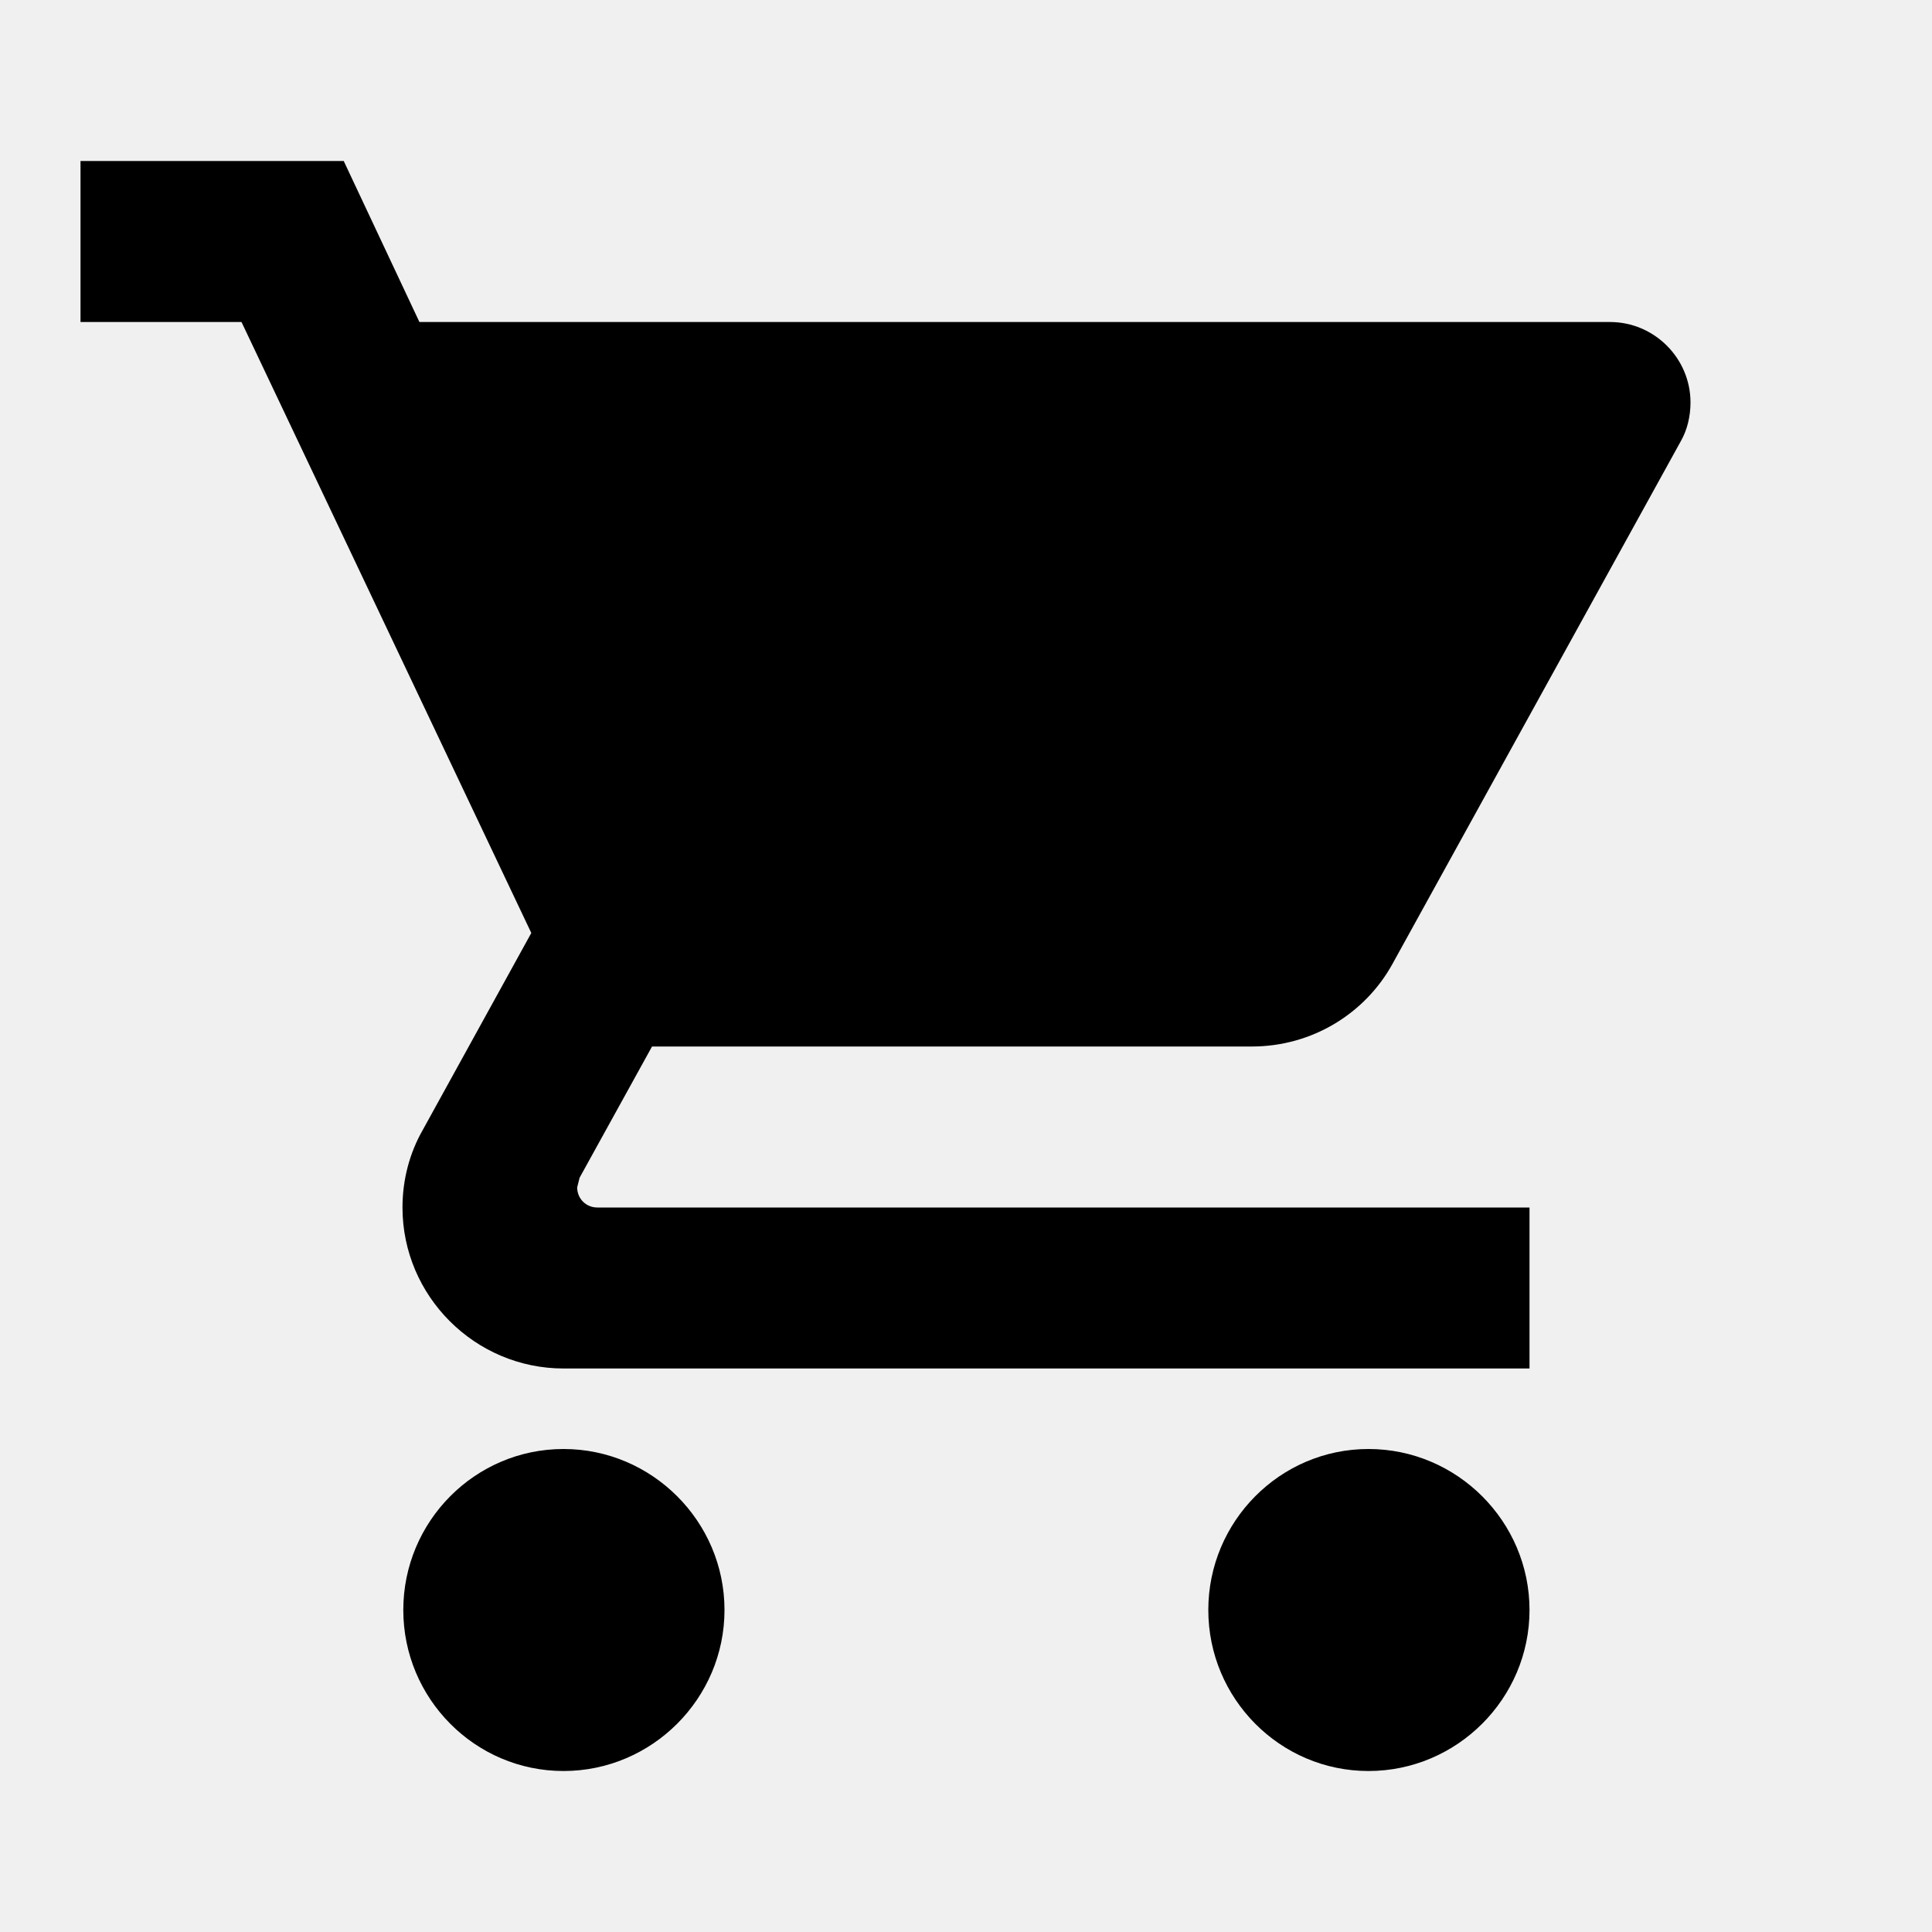
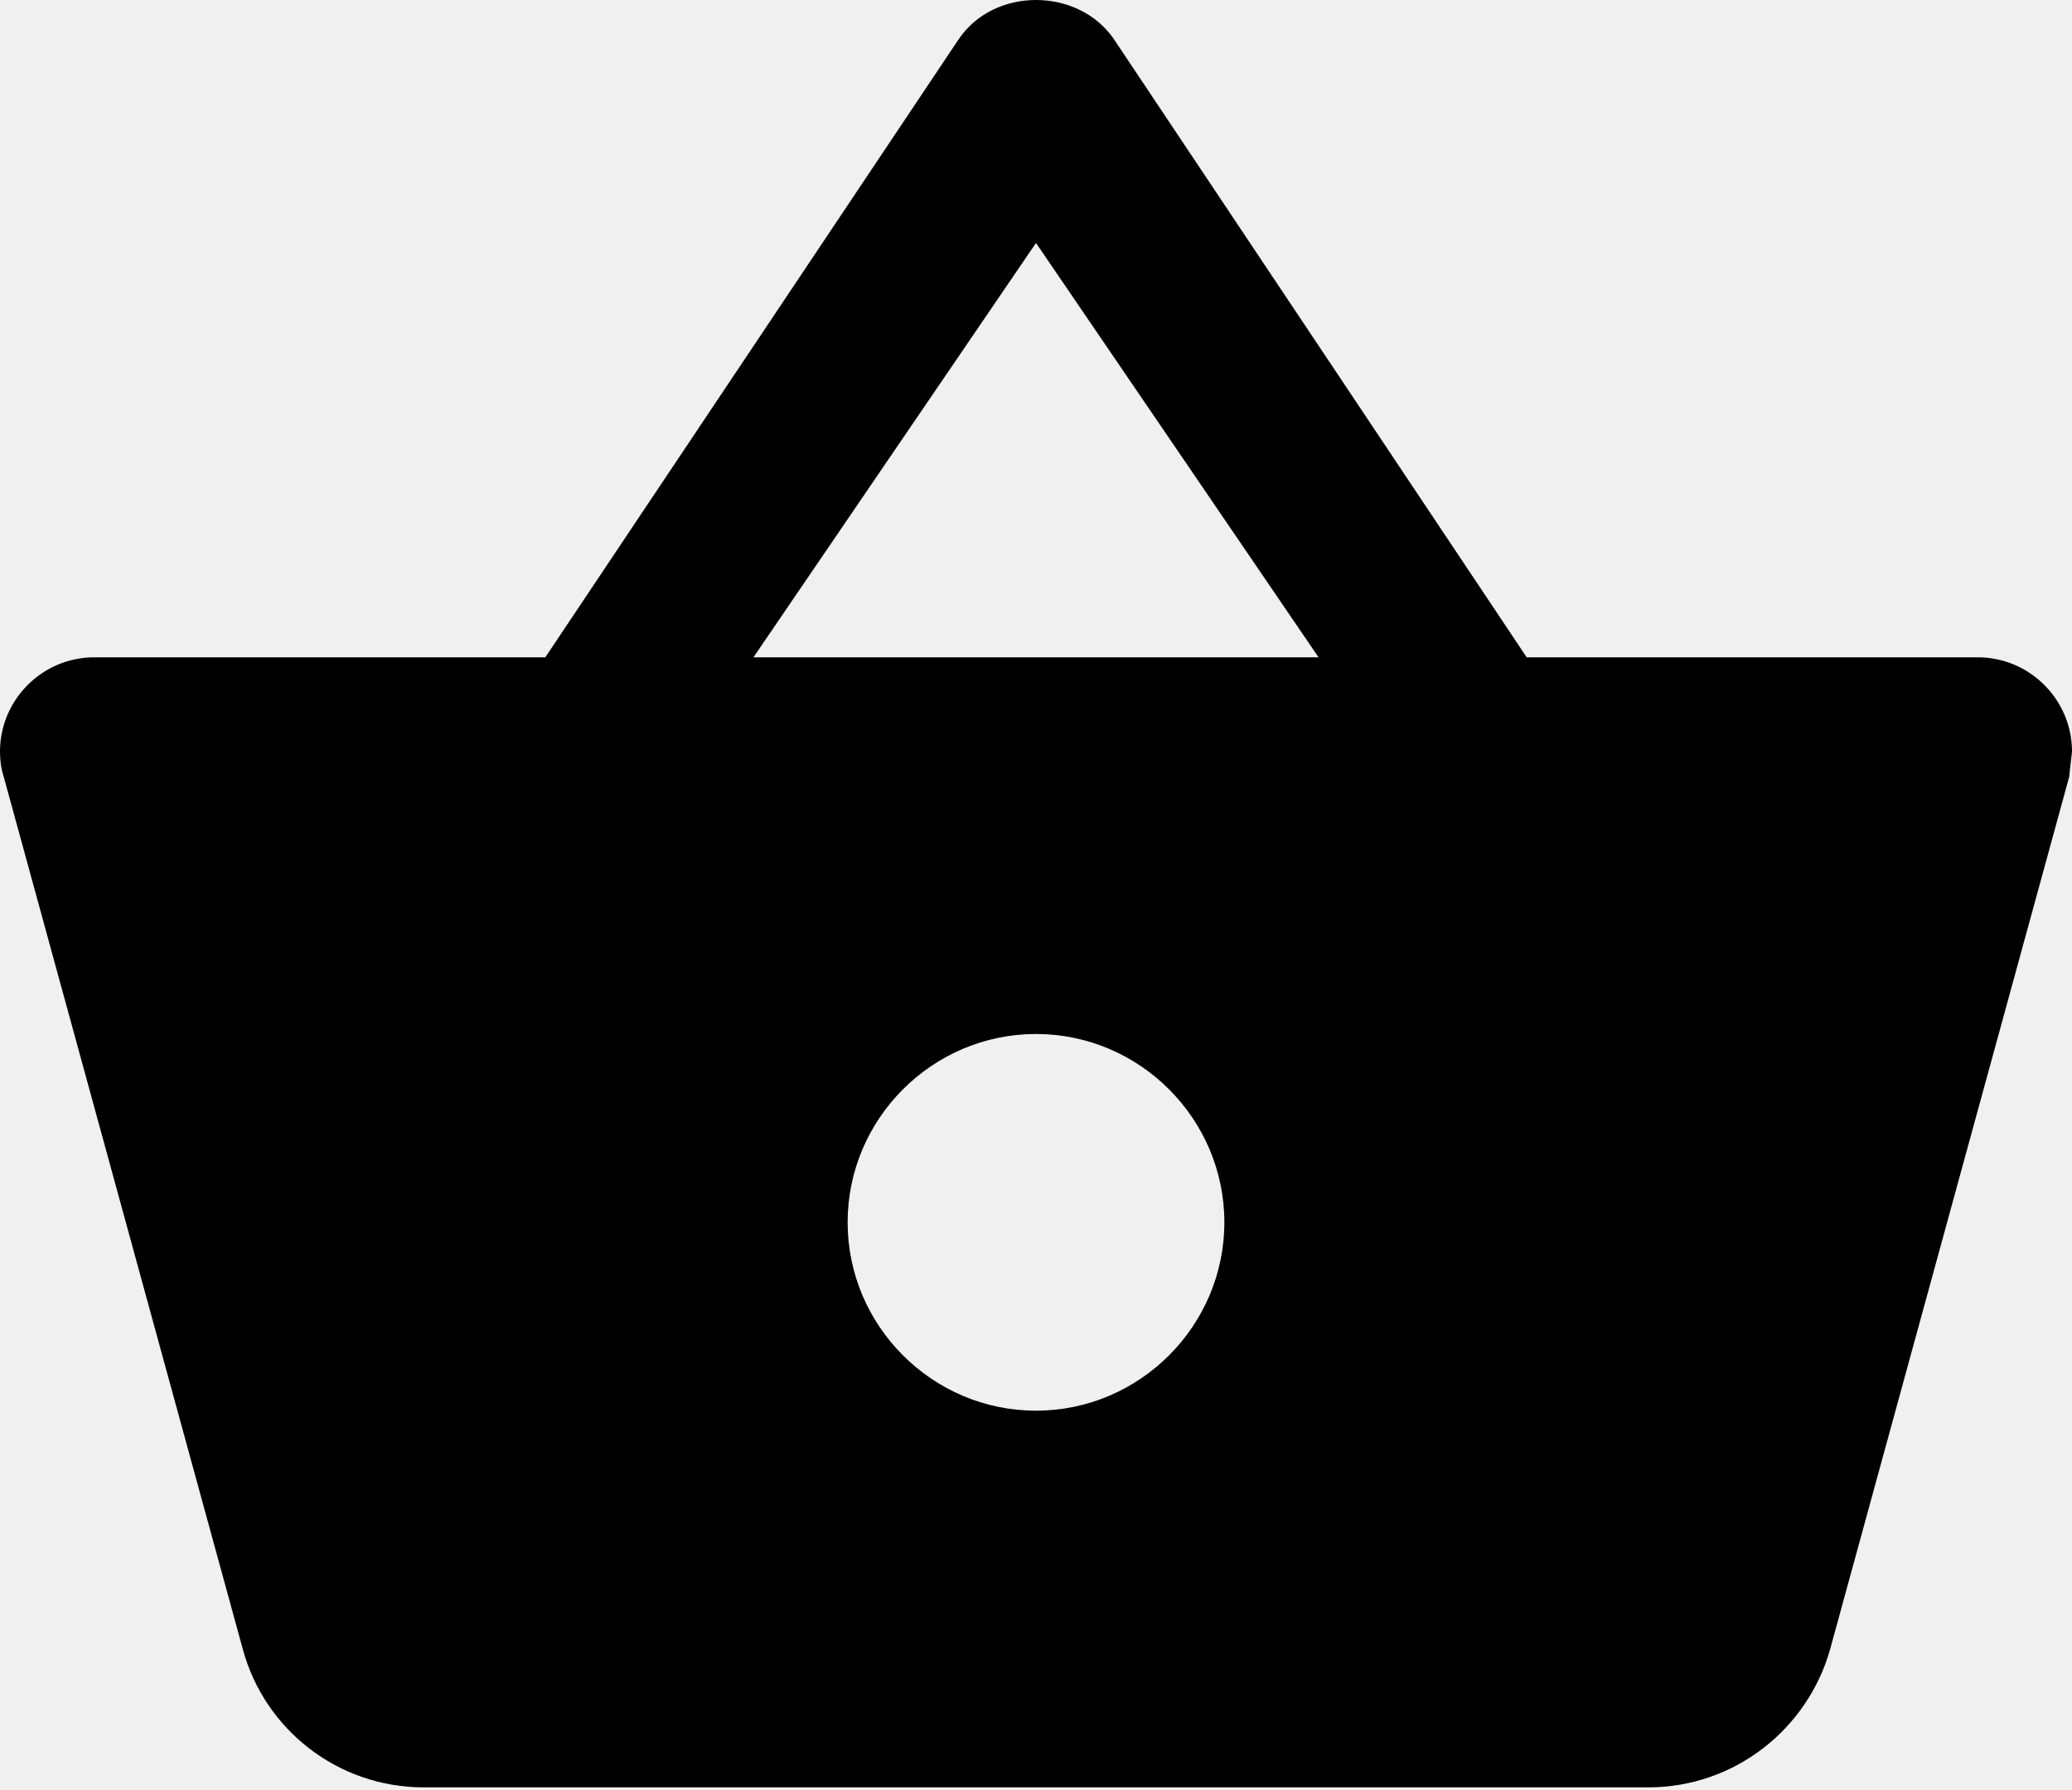
- <svg xmlns="http://www.w3.org/2000/svg" width="55" height="55" viewBox="0 0 55 55" fill="none">
-   <g clip-path="url(#clip0_3_58)">
-     <path d="M16.042 41.25C13.521 41.25 11.481 43.312 11.481 45.833C11.481 48.354 13.521 50.417 16.042 50.417C18.562 50.417 20.625 48.354 20.625 45.833C20.625 43.312 18.562 41.25 16.042 41.25ZM2.292 4.583V9.167H6.875L15.125 26.56L12.031 32.175C11.665 32.817 11.458 33.573 11.458 34.375C11.458 36.896 13.521 38.958 16.042 38.958H43.542V34.375H17.004C16.683 34.375 16.431 34.123 16.431 33.802L16.5 33.527L18.562 29.792H35.635C37.354 29.792 38.867 28.852 39.646 27.431L47.85 12.558C48.033 12.238 48.125 11.848 48.125 11.458C48.125 10.198 47.094 9.167 45.833 9.167H11.94L9.785 4.583H2.292ZM38.958 41.25C36.438 41.25 34.398 43.312 34.398 45.833C34.398 48.354 36.438 50.417 38.958 50.417C41.479 50.417 43.542 48.354 43.542 45.833C43.542 43.312 41.479 41.25 38.958 41.25Z" fill="black" />
-   </g>
-   <defs>
-     <clipPath id="clip0_3_58">
-       <rect width="55" height="55" fill="white" />
-     </clipPath>
-   </defs>
+ <svg xmlns="http://www.w3.org/2000/svg" width="88" height="76" viewBox="0 0 88 76" fill="none">
+   <path d="M64.84 27.92L47.32 1.68C46.56 0.56 45.28 0 44 0C42.72 0 41.44 0.56 40.68 1.72L23.16 27.92H4C1.8 27.92 0 29.72 0 31.92C0 32.28 0.04 32.64 0.16 33L10.32 70.08C11.24 73.44 14.32 75.92 18 75.92H70C73.68 75.92 76.76 73.44 77.72 70.08L87.88 33L88 31.92C88 29.72 86.2 27.92 84 27.92H64.84ZM32 27.92L44 10.32L56 27.92H32ZM44 59.92C39.6 59.92 36 56.32 36 51.92C36 47.52 39.6 43.92 44 43.92C48.4 43.92 52 47.52 52 51.92C52 56.32 48.4 59.92 44 59.92Z" fill="black" />
</svg>
